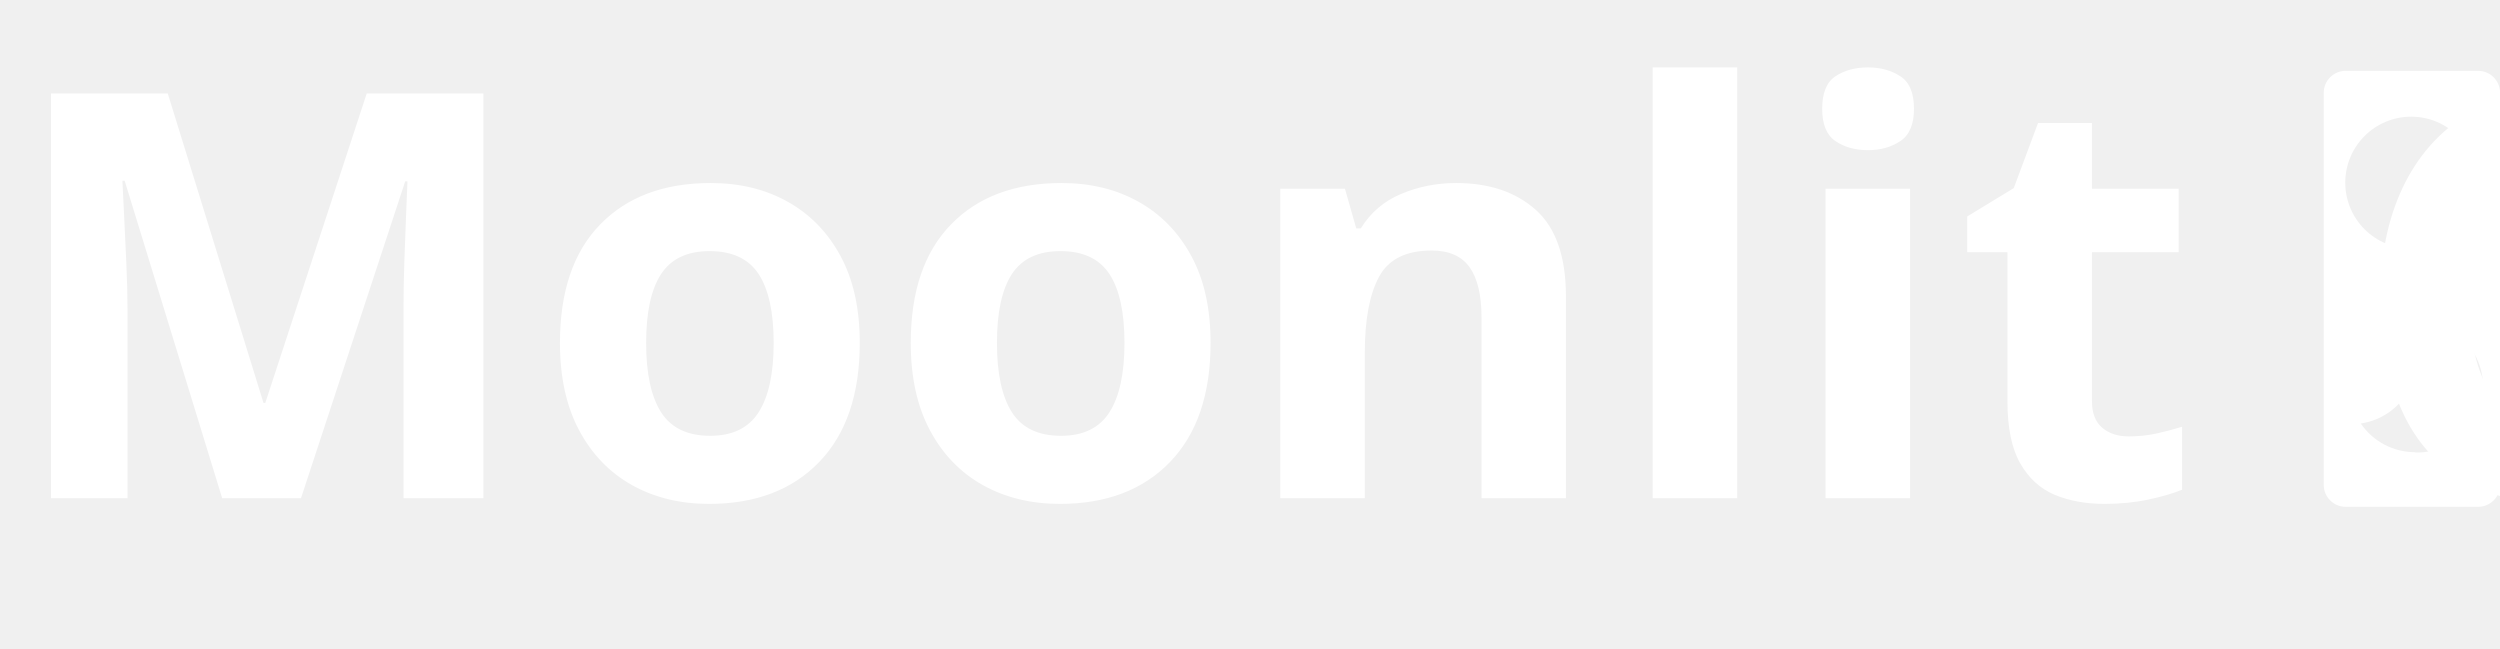
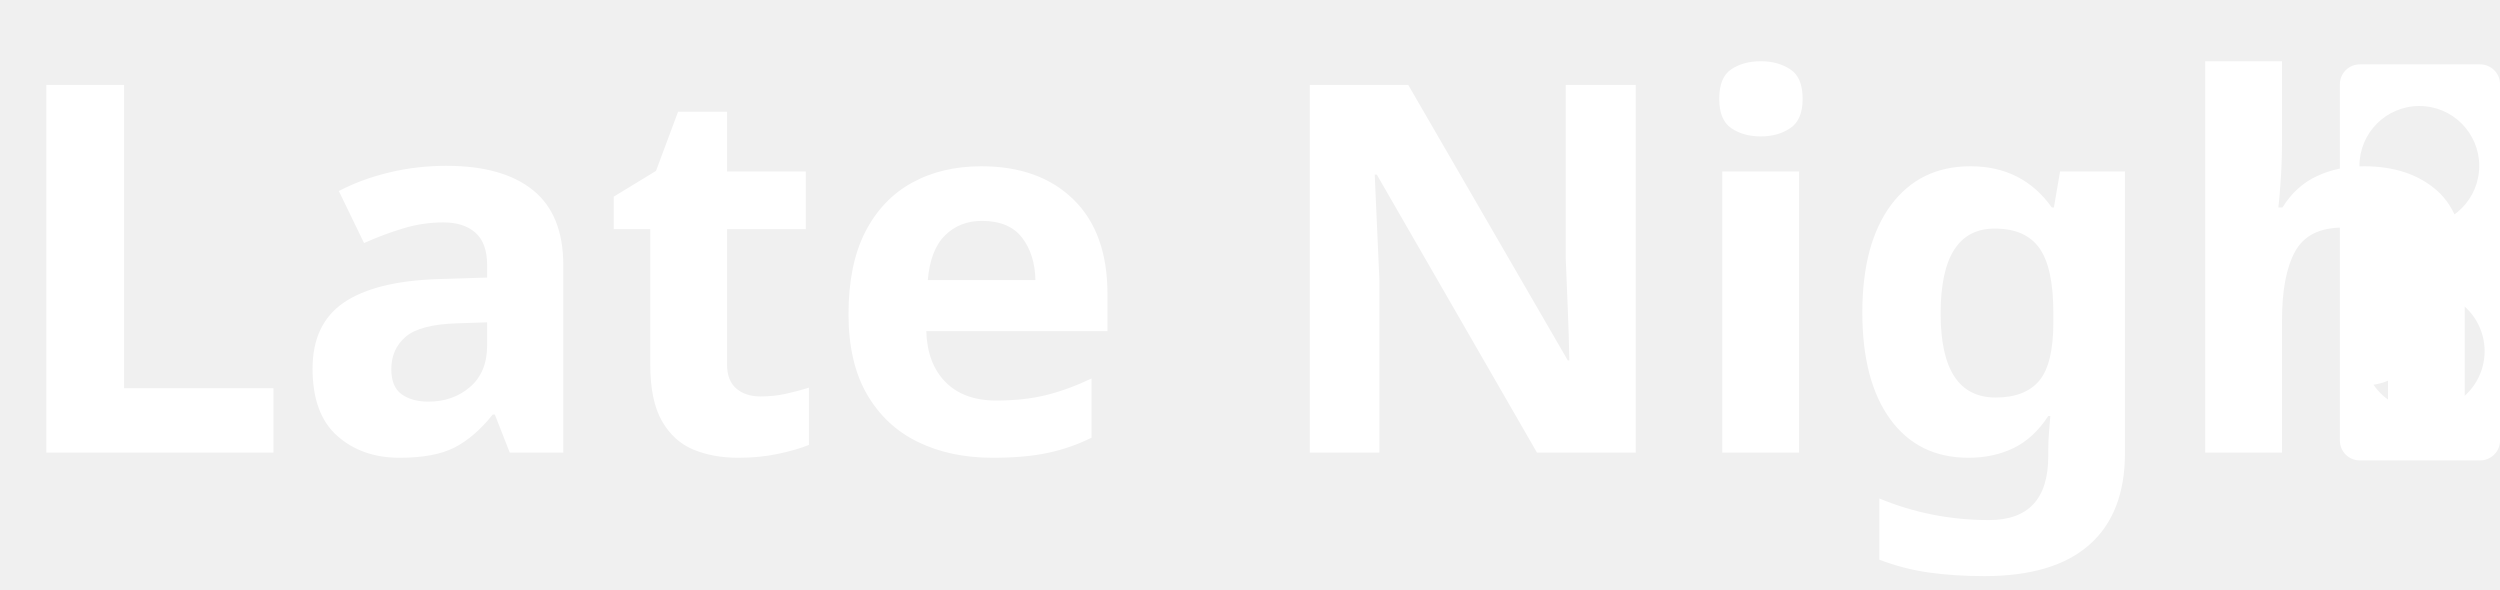
- <svg xmlns="http://www.w3.org/2000/svg" viewBox="0 0 396.99 102.96">
+ <svg xmlns="http://www.w3.org/2000/svg" viewBox="0 0 436.99 102.96">
  <defs>
    <style>.cls-1{font-size:90px;font-family:AmaticSC-Bold, Amatic SC;font-weight:700;}.cls-1,.cls-2{fill:#fff;}</style>
  </defs>
  <g id="Layer_2" data-name="Layer 2">
-     <g id="Layer_1-2" data-name="Layer 1">
-       <text class="cls-1" transform="translate(0 79.11)">Moonlit Code</text>
-       <path class="cls-2" d="M393.5,11.25h-21A3.48,3.48,0,0,0,369,14.73V77a3.48,3.48,0,0,0,3.48,3.48h21A3.48,3.48,0,0,0,397,77V14.73A3.48,3.48,0,0,0,393.5,11.25ZM372.42,29a10.47,10.47,0,1,1,10.47,10.47A10.46,10.46,0,0,1,372.42,29Zm11.1,42.81a10.44,10.44,0,0,1-8.64-4.56A10.44,10.44,0,0,0,382,51.05a9.52,9.52,0,0,1,1.51-.13,10.47,10.47,0,1,1,0,20.93Z" />
+     <g id="Logo">
+       <text class="cls-1" transform="translate(0 79.11)">Late Night Code</text>
+       <path id="Logo-2" data-name="Logo" class="cls-2" d="M433.5,11.25h-21A3.48,3.48,0,0,0,409,14.73V77a3.48,3.48,0,0,0,3.48,3.48h21A3.49,3.49,0,0,0,437,77V14.73a3.49,3.49,0,0,0-3.49-3.48M412.42,29a10.47,10.47,0,1,1,10.47,10.47A10.46,10.46,0,0,1,412.42,29m11.1,42.81a10.44,10.44,0,0,1-8.64-4.56A10.44,10.44,0,0,0,422,51.05a9.42,9.42,0,0,1,1.51-.13,10.47,10.47,0,1,1,0,20.93" />
    </g>
  </g>
</svg>
